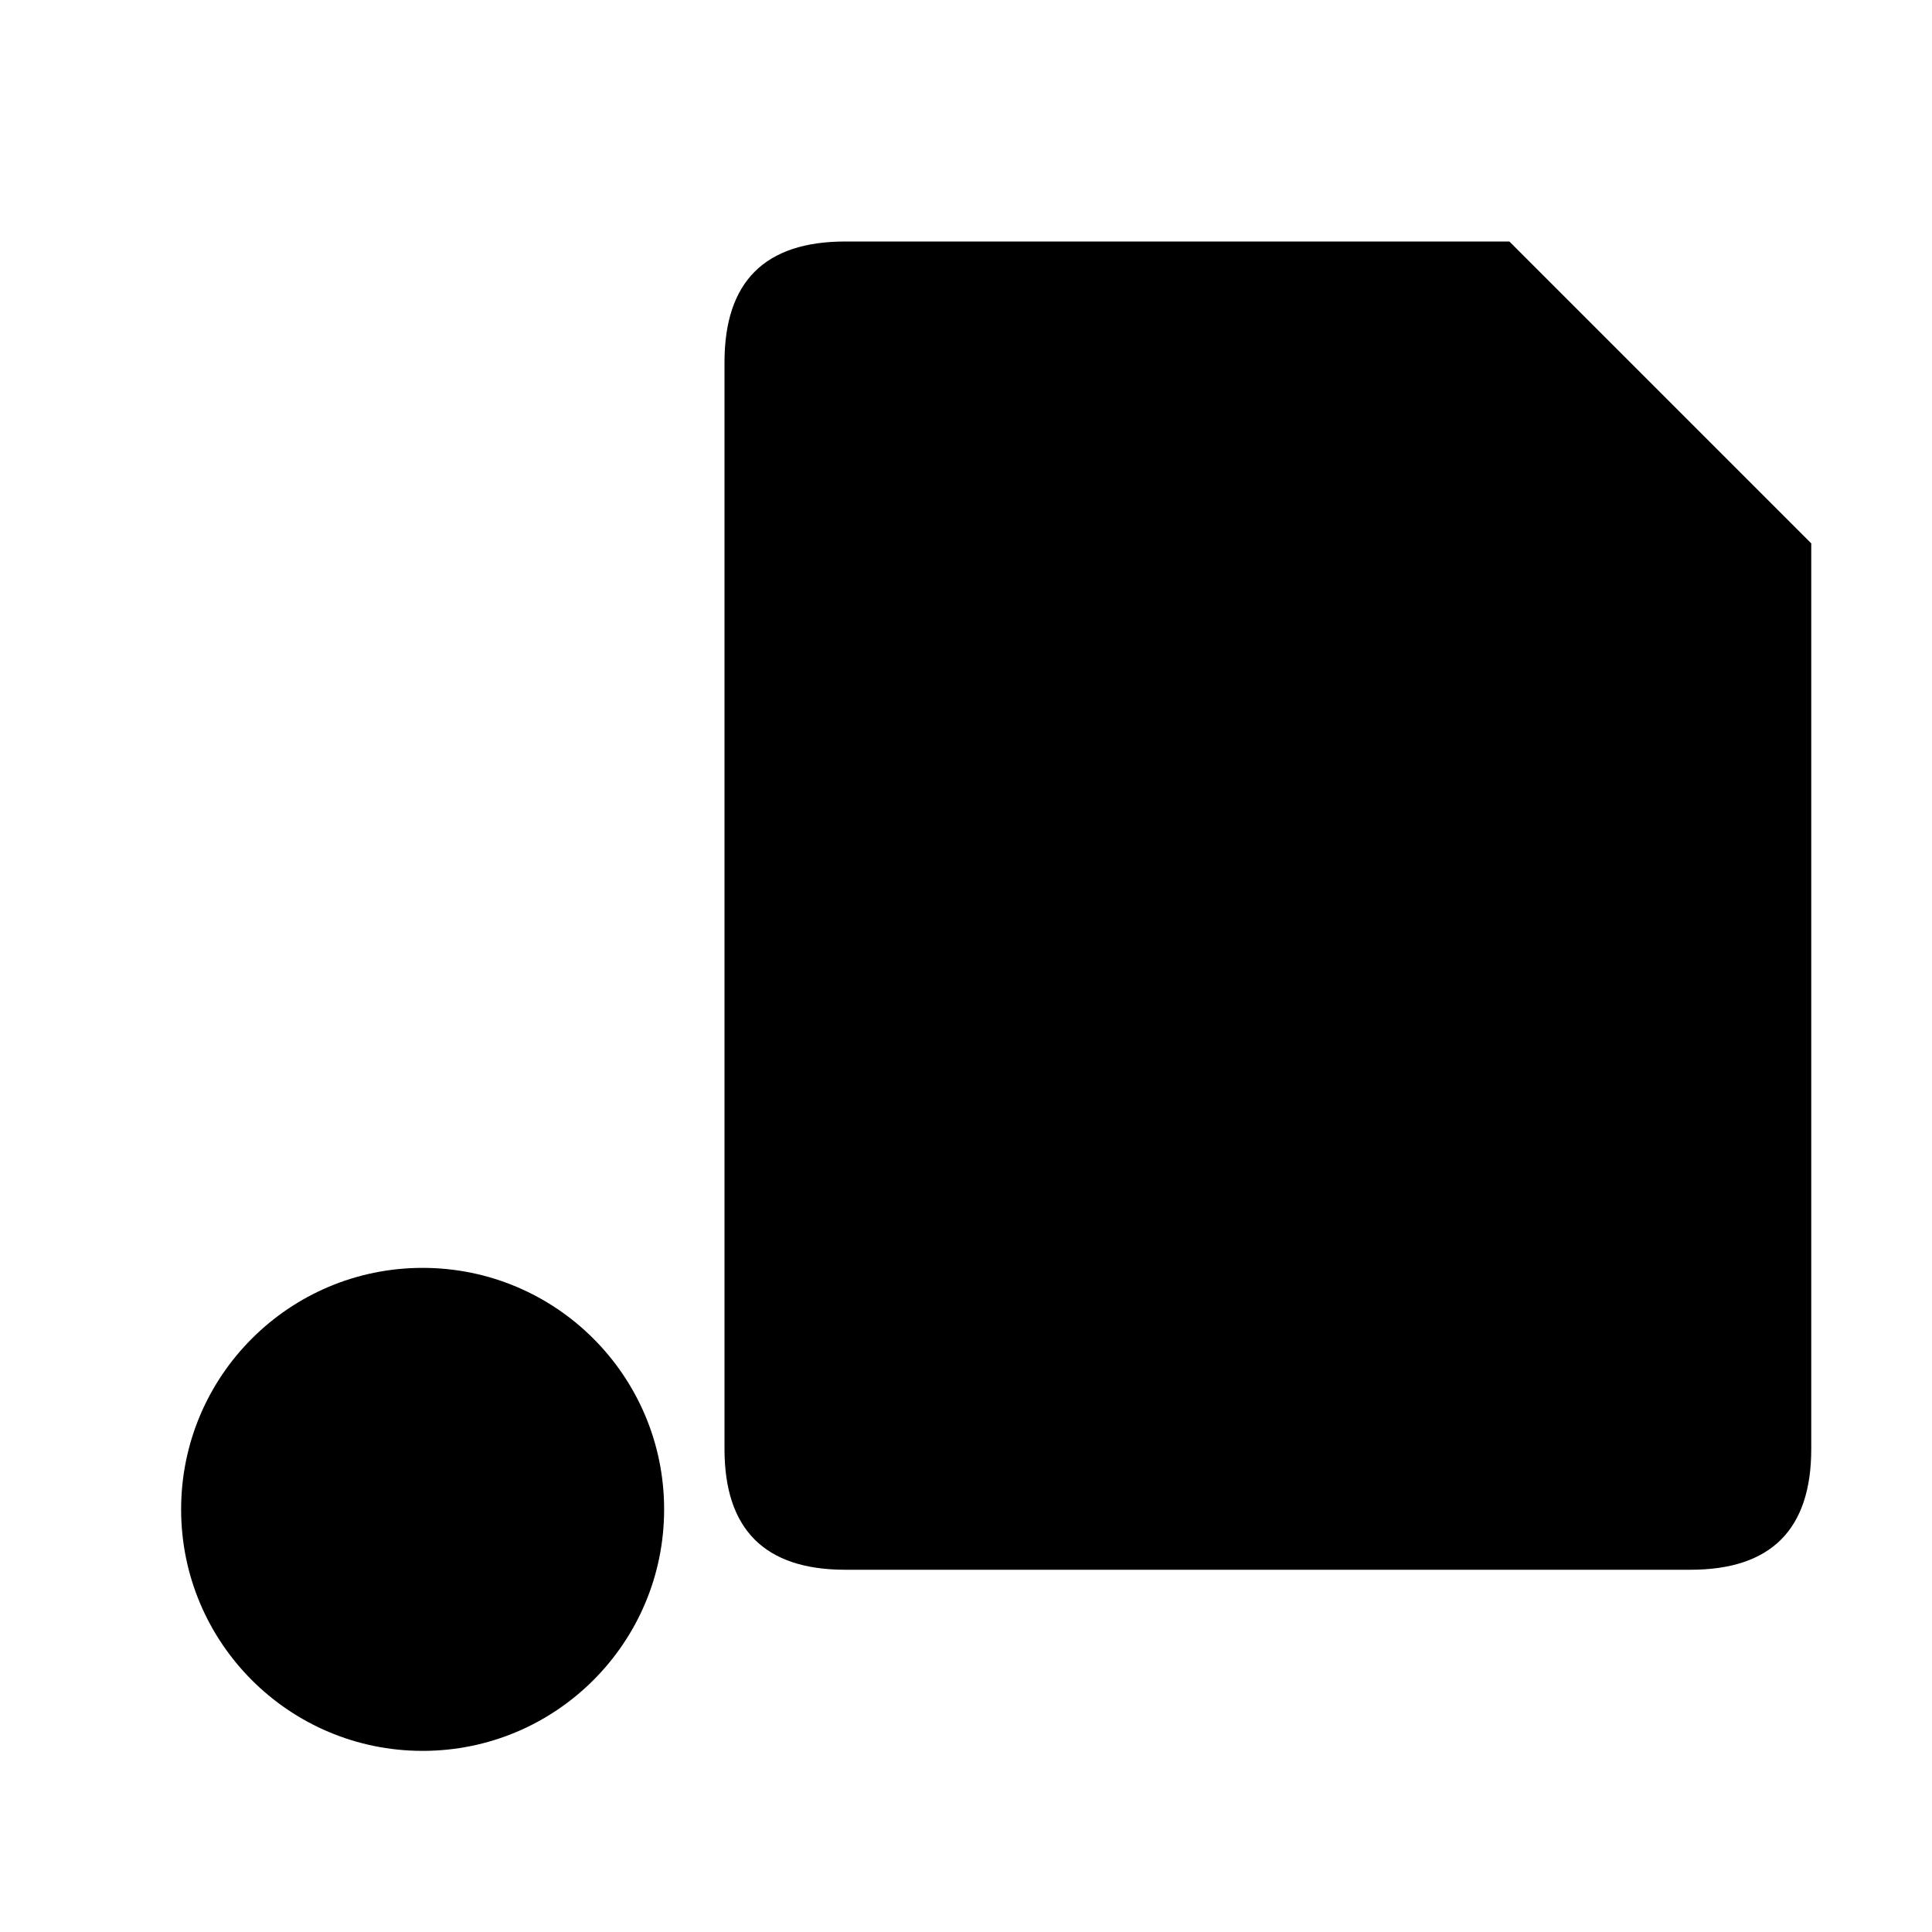
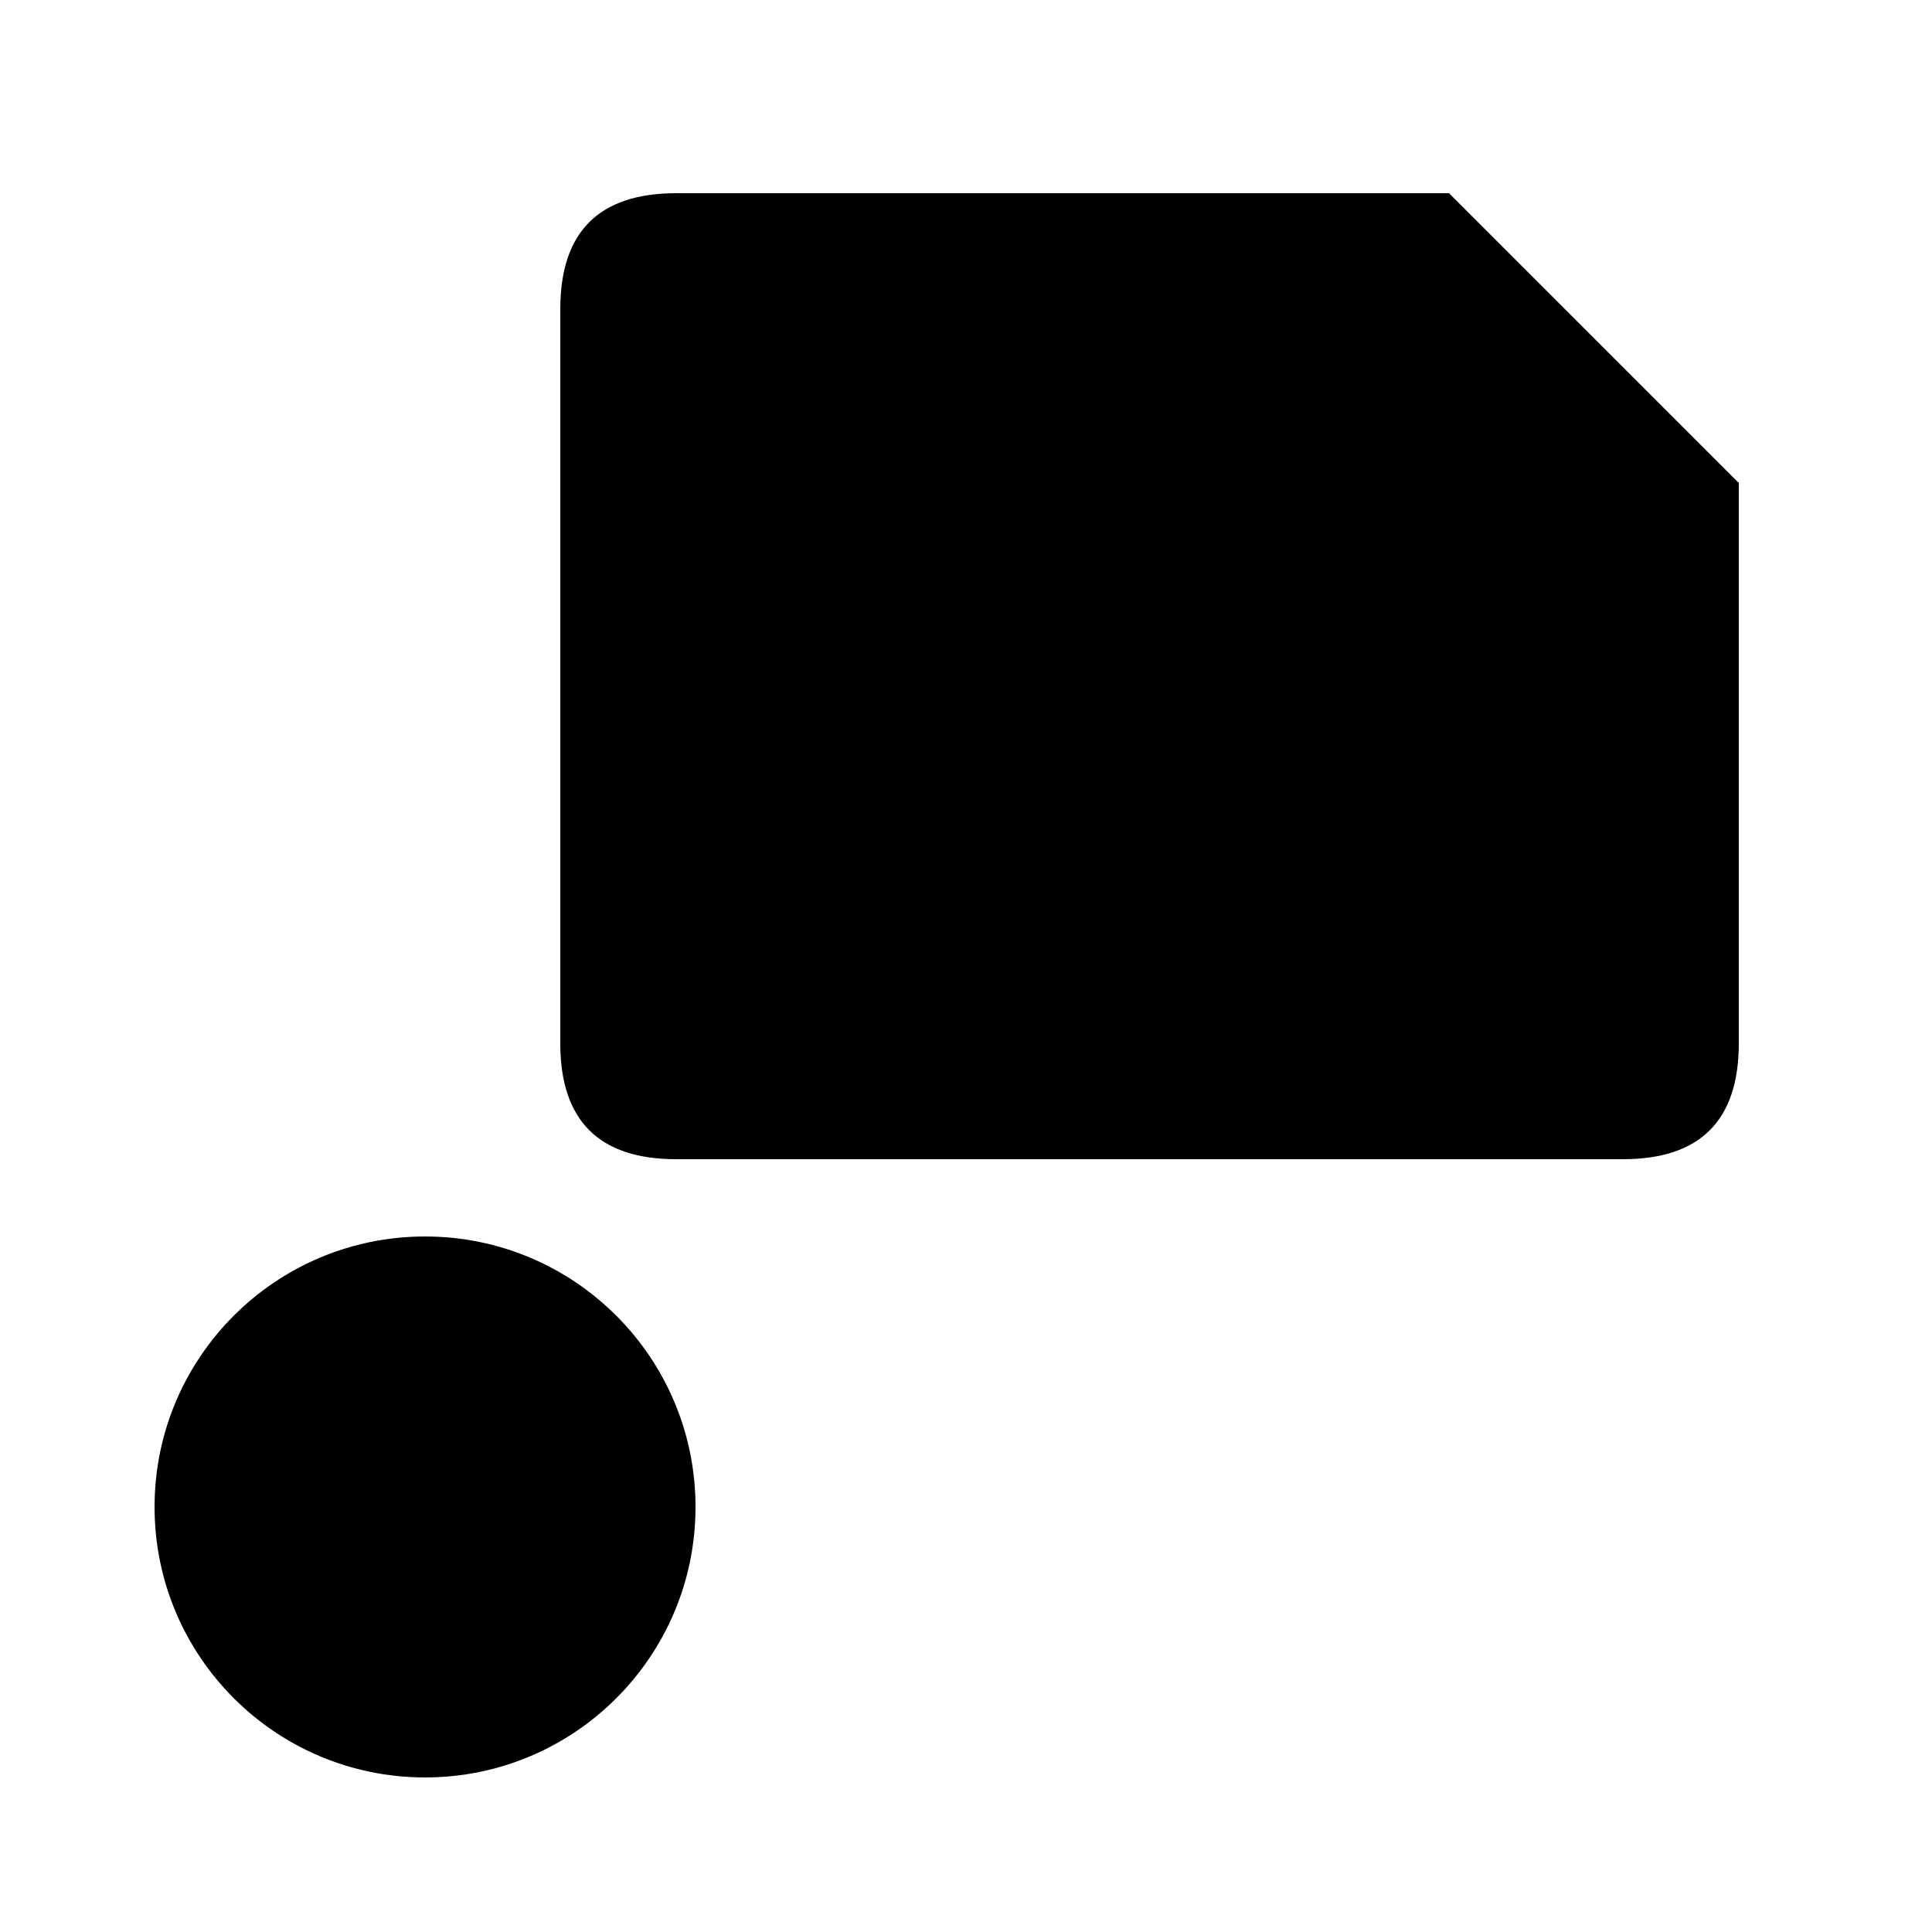
- <svg xmlns="http://www.w3.org/2000/svg" viewBox="0 0 256 256" role="img" aria-label="jpcite">
-   <circle cx="56" cy="200" r="32" fill="currentColor" />
-   <path d="M 112 32 L 200 32 L 240 72 L 240 192 Q 240 208 224 208 L 112 208 Q 96 208 96 192 L 96 48 Q 96 32 112 32 Z" fill="currentColor" />
+ <svg xmlns="http://www.w3.org/2000/svg" viewBox="0 0 100 100" role="img" aria-label="jpcite">
+   <path d="M 35 10 L 75 10 L 90 25 L 90 54 Q 90 60 84 60 L 35 60 Q 29 60 29 54 L 29 16 Q 29 10 35 10 Z" fill="currentColor" />
+   <circle cx="22" cy="78" r="14" fill="currentColor" />
</svg>
